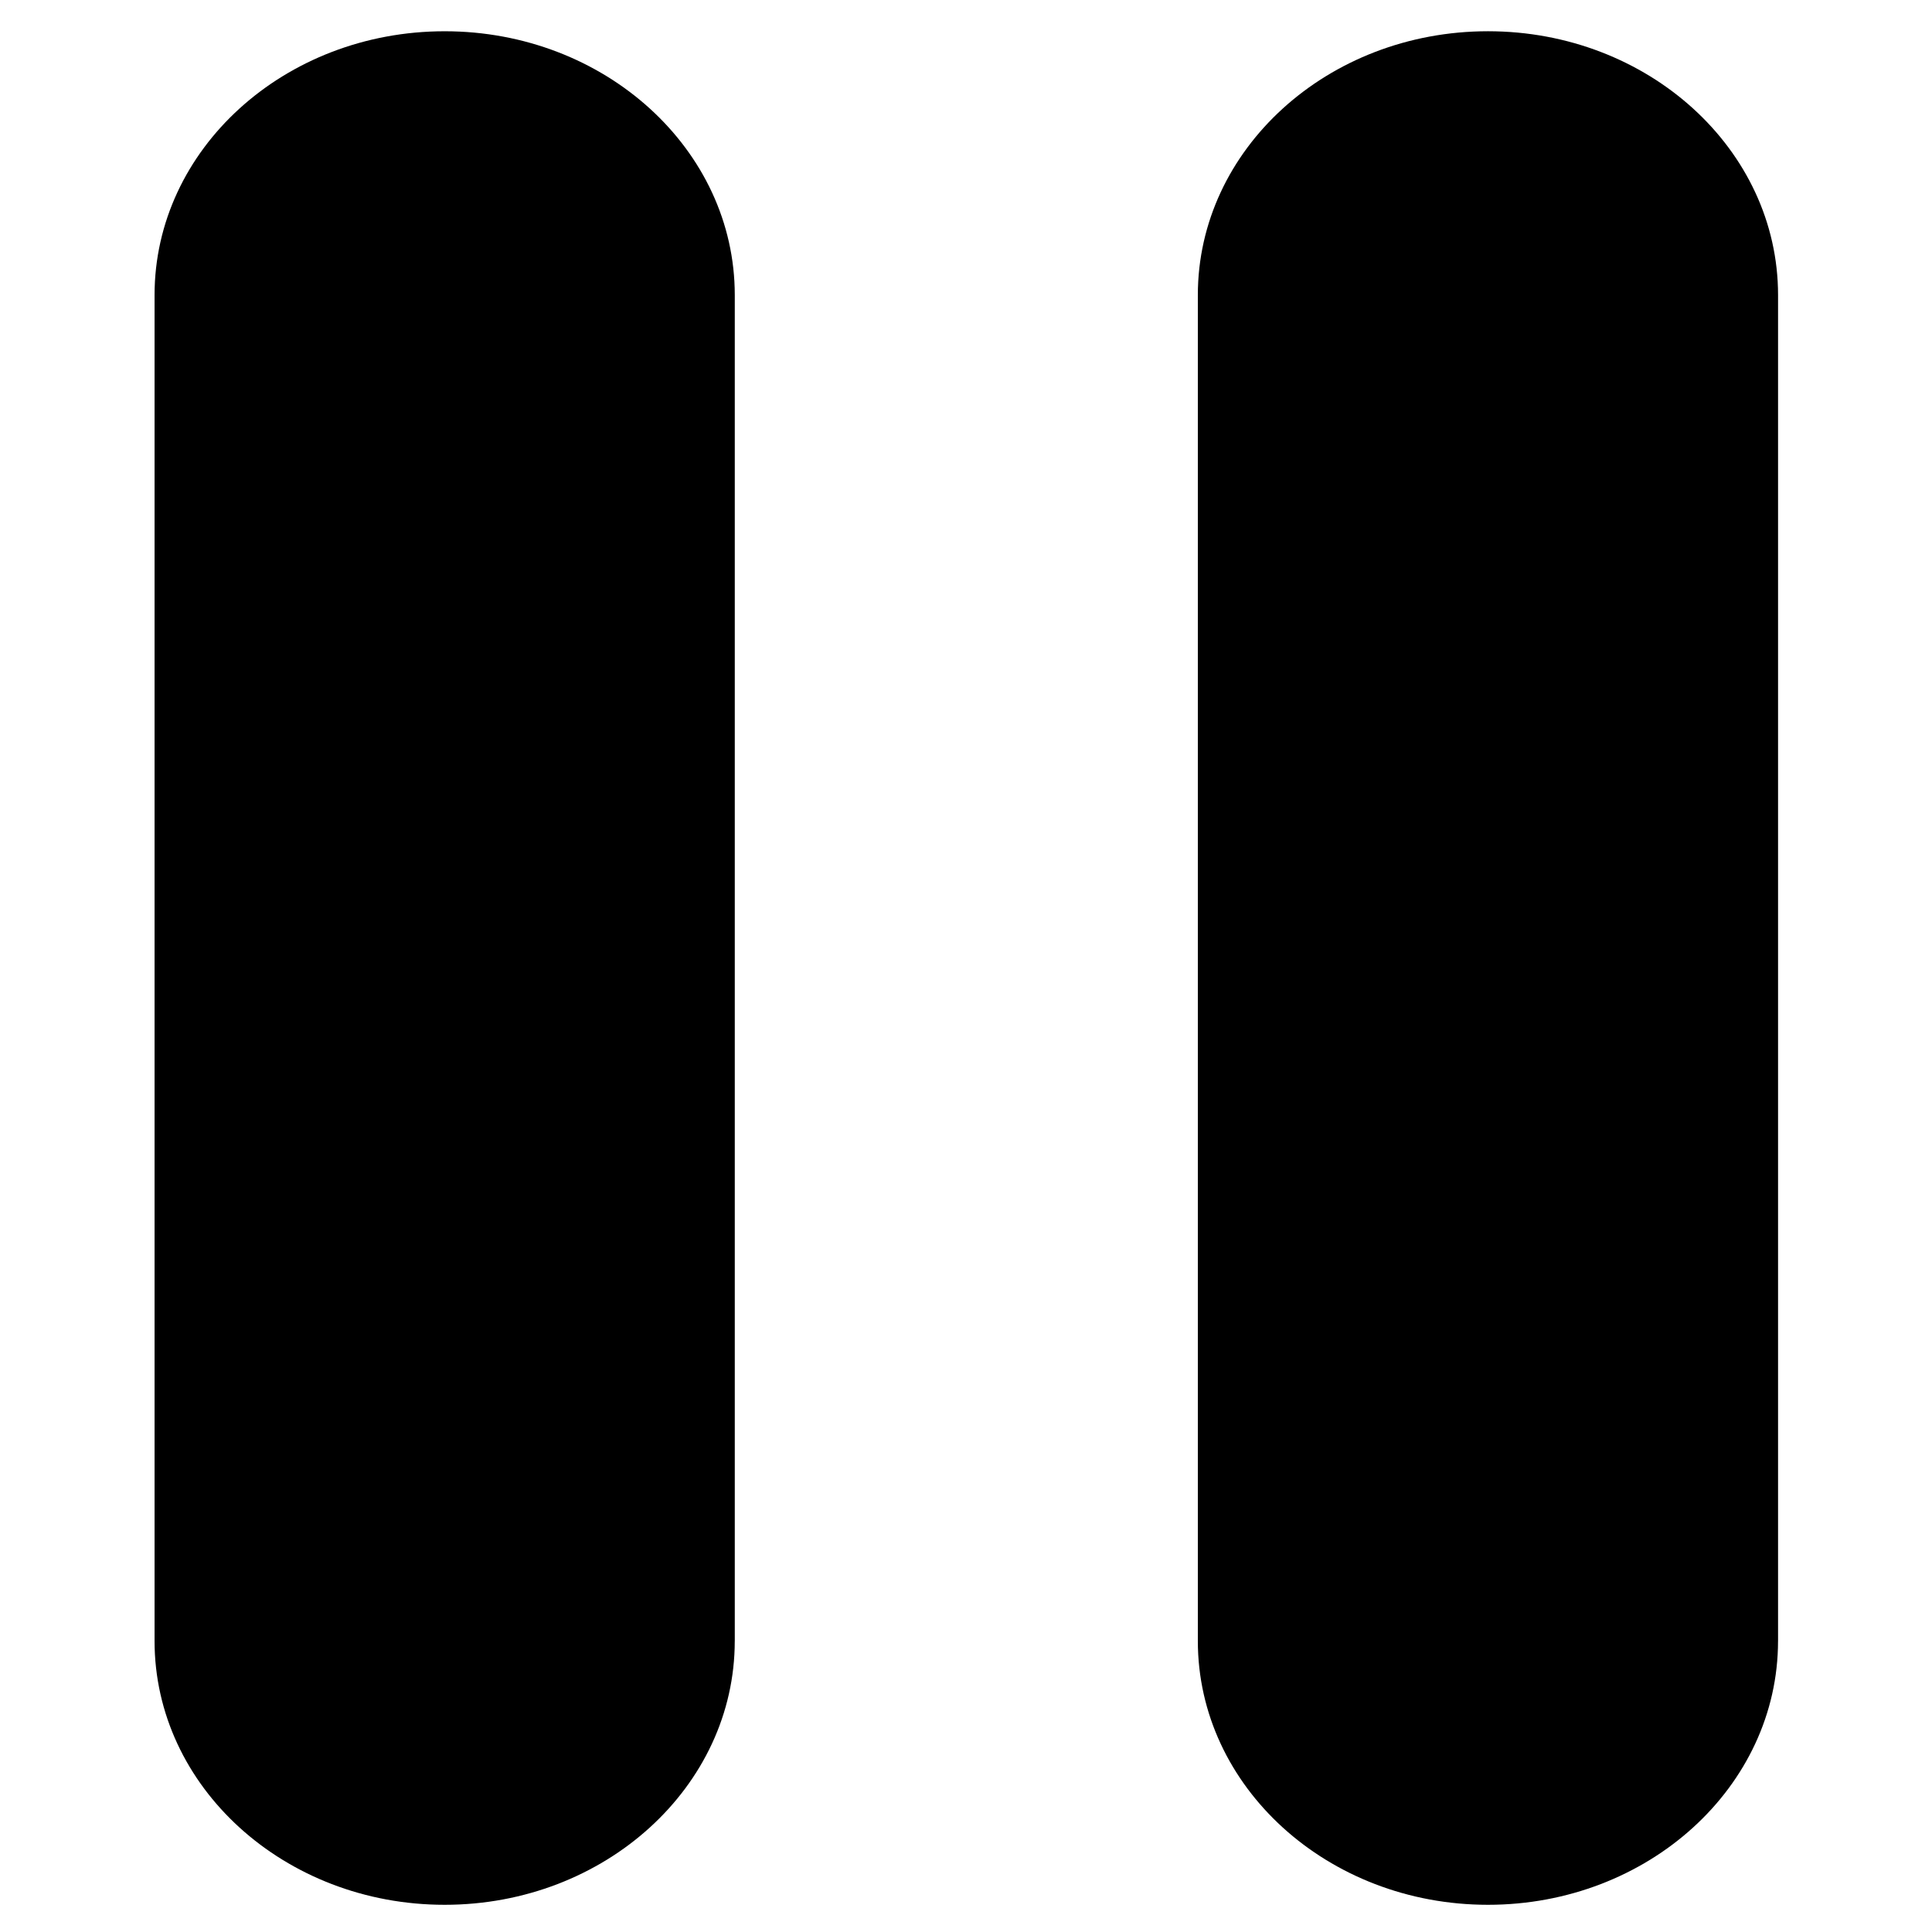
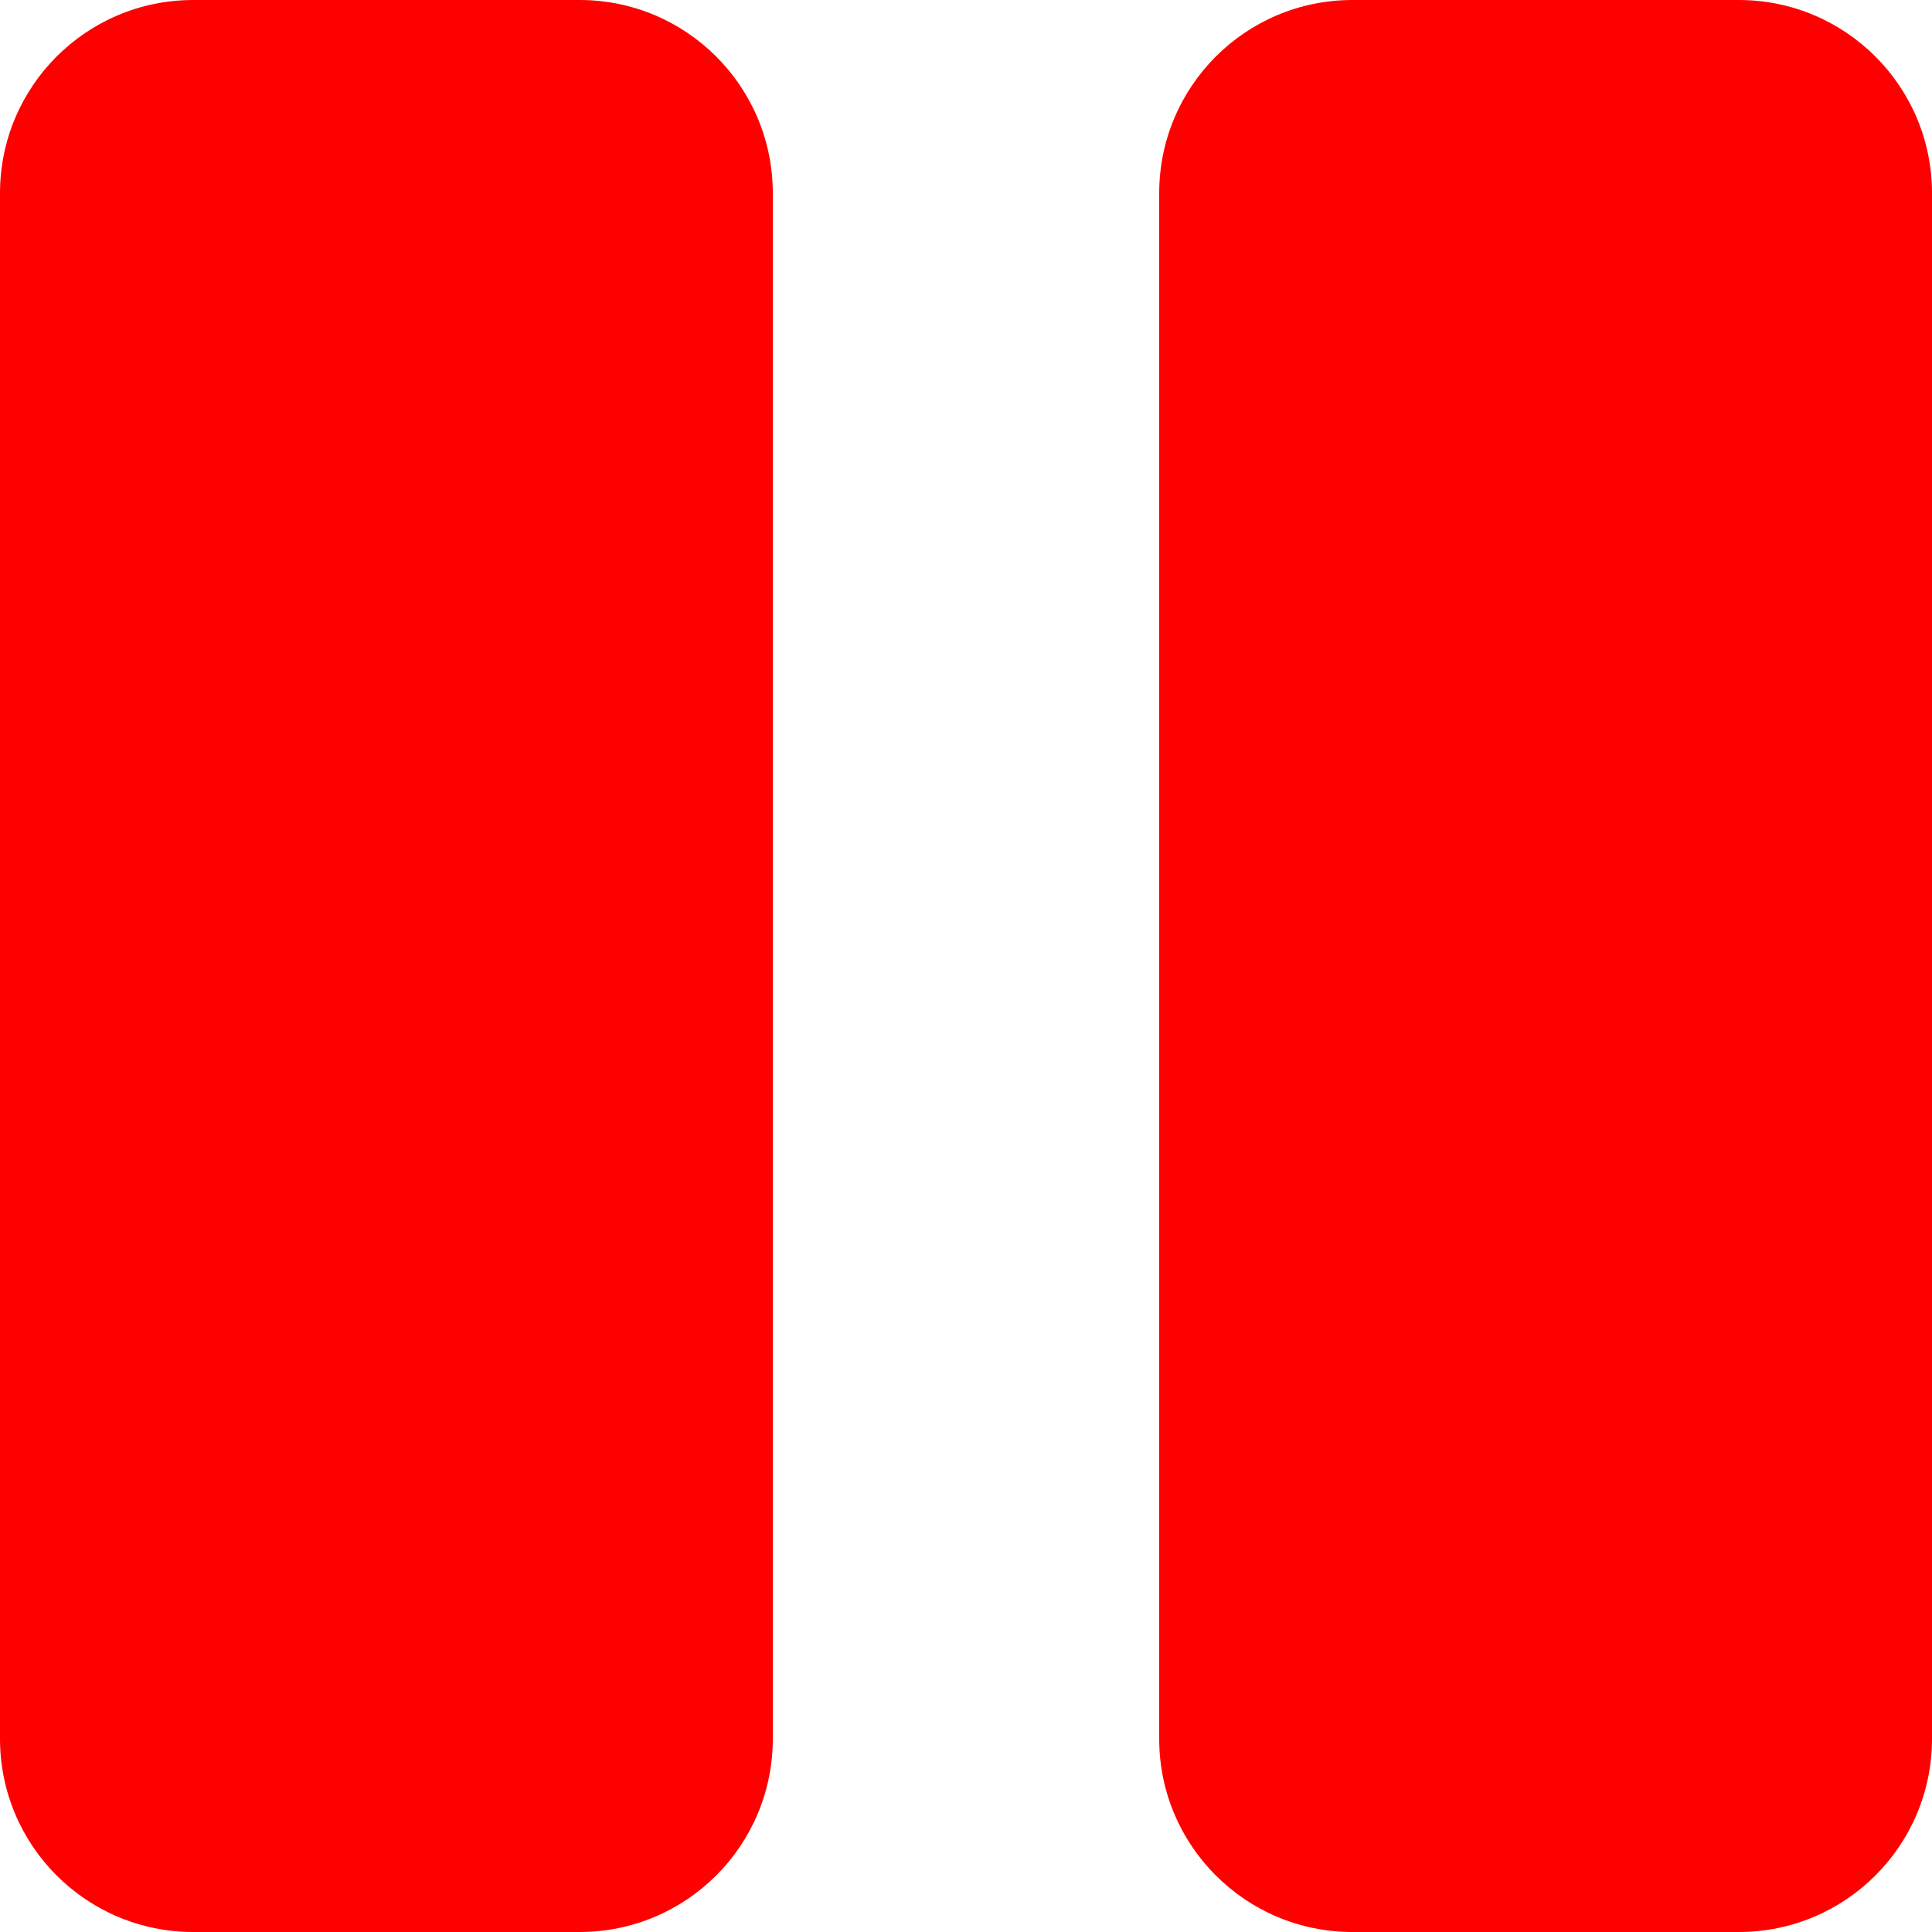
- <svg xmlns="http://www.w3.org/2000/svg" version="1.1" x="0px" y="0px" viewBox="0 0 100 100" enable-background="new 0 0 100 100" xml:space="preserve">
-   <path d="M38.031,84.938c0,7.541-6.724,13.654-15.015,13.654l0,0C14.723,98.593,8,92.479,8,84.938V15.272  C8,7.731,14.723,1.618,23.017,1.618l0,0c8.291,0,15.015,6.114,15.015,13.655V84.938z" />
-   <path d="M92.031,84.938c0,7.541-6.724,13.654-15.015,13.654l0,0C68.723,98.593,62,92.479,62,84.938V15.272  c0-7.541,6.723-13.655,15.017-13.655l0,0c8.291,0,15.015,6.114,15.015,13.655V84.938z" />
+ <svg xmlns="http://www.w3.org/2000/svg" version="1.0" x="0px" y="0px" viewBox="0 0 20 20" enable-background="new 0 0 32 32" xml:space="preserve" id="svg3180" width="100%" height="100%">
+   <defs id="defs3190" />
+   <path d="m 8,2 v 16 c 0,1.105 -0.895,2 -2,2 H 2 C 0.895,20 0,19.105 0,18 V 2 C 0,0.895 0.895,0 2,0 H 6 C 7.105,0 8,0.895 8,2 z M 18,0 h -4 c -1.105,0 -2,0.895 -2,2 v 16 c 0,1.105 0.895,2 2,2 h 4 c 1.105,0 2,-0.895 2,-2 V 2 C 20,0.895 19.105,0 18,0 z" id="path3182" style="fill:#ff0000" />
</svg>
